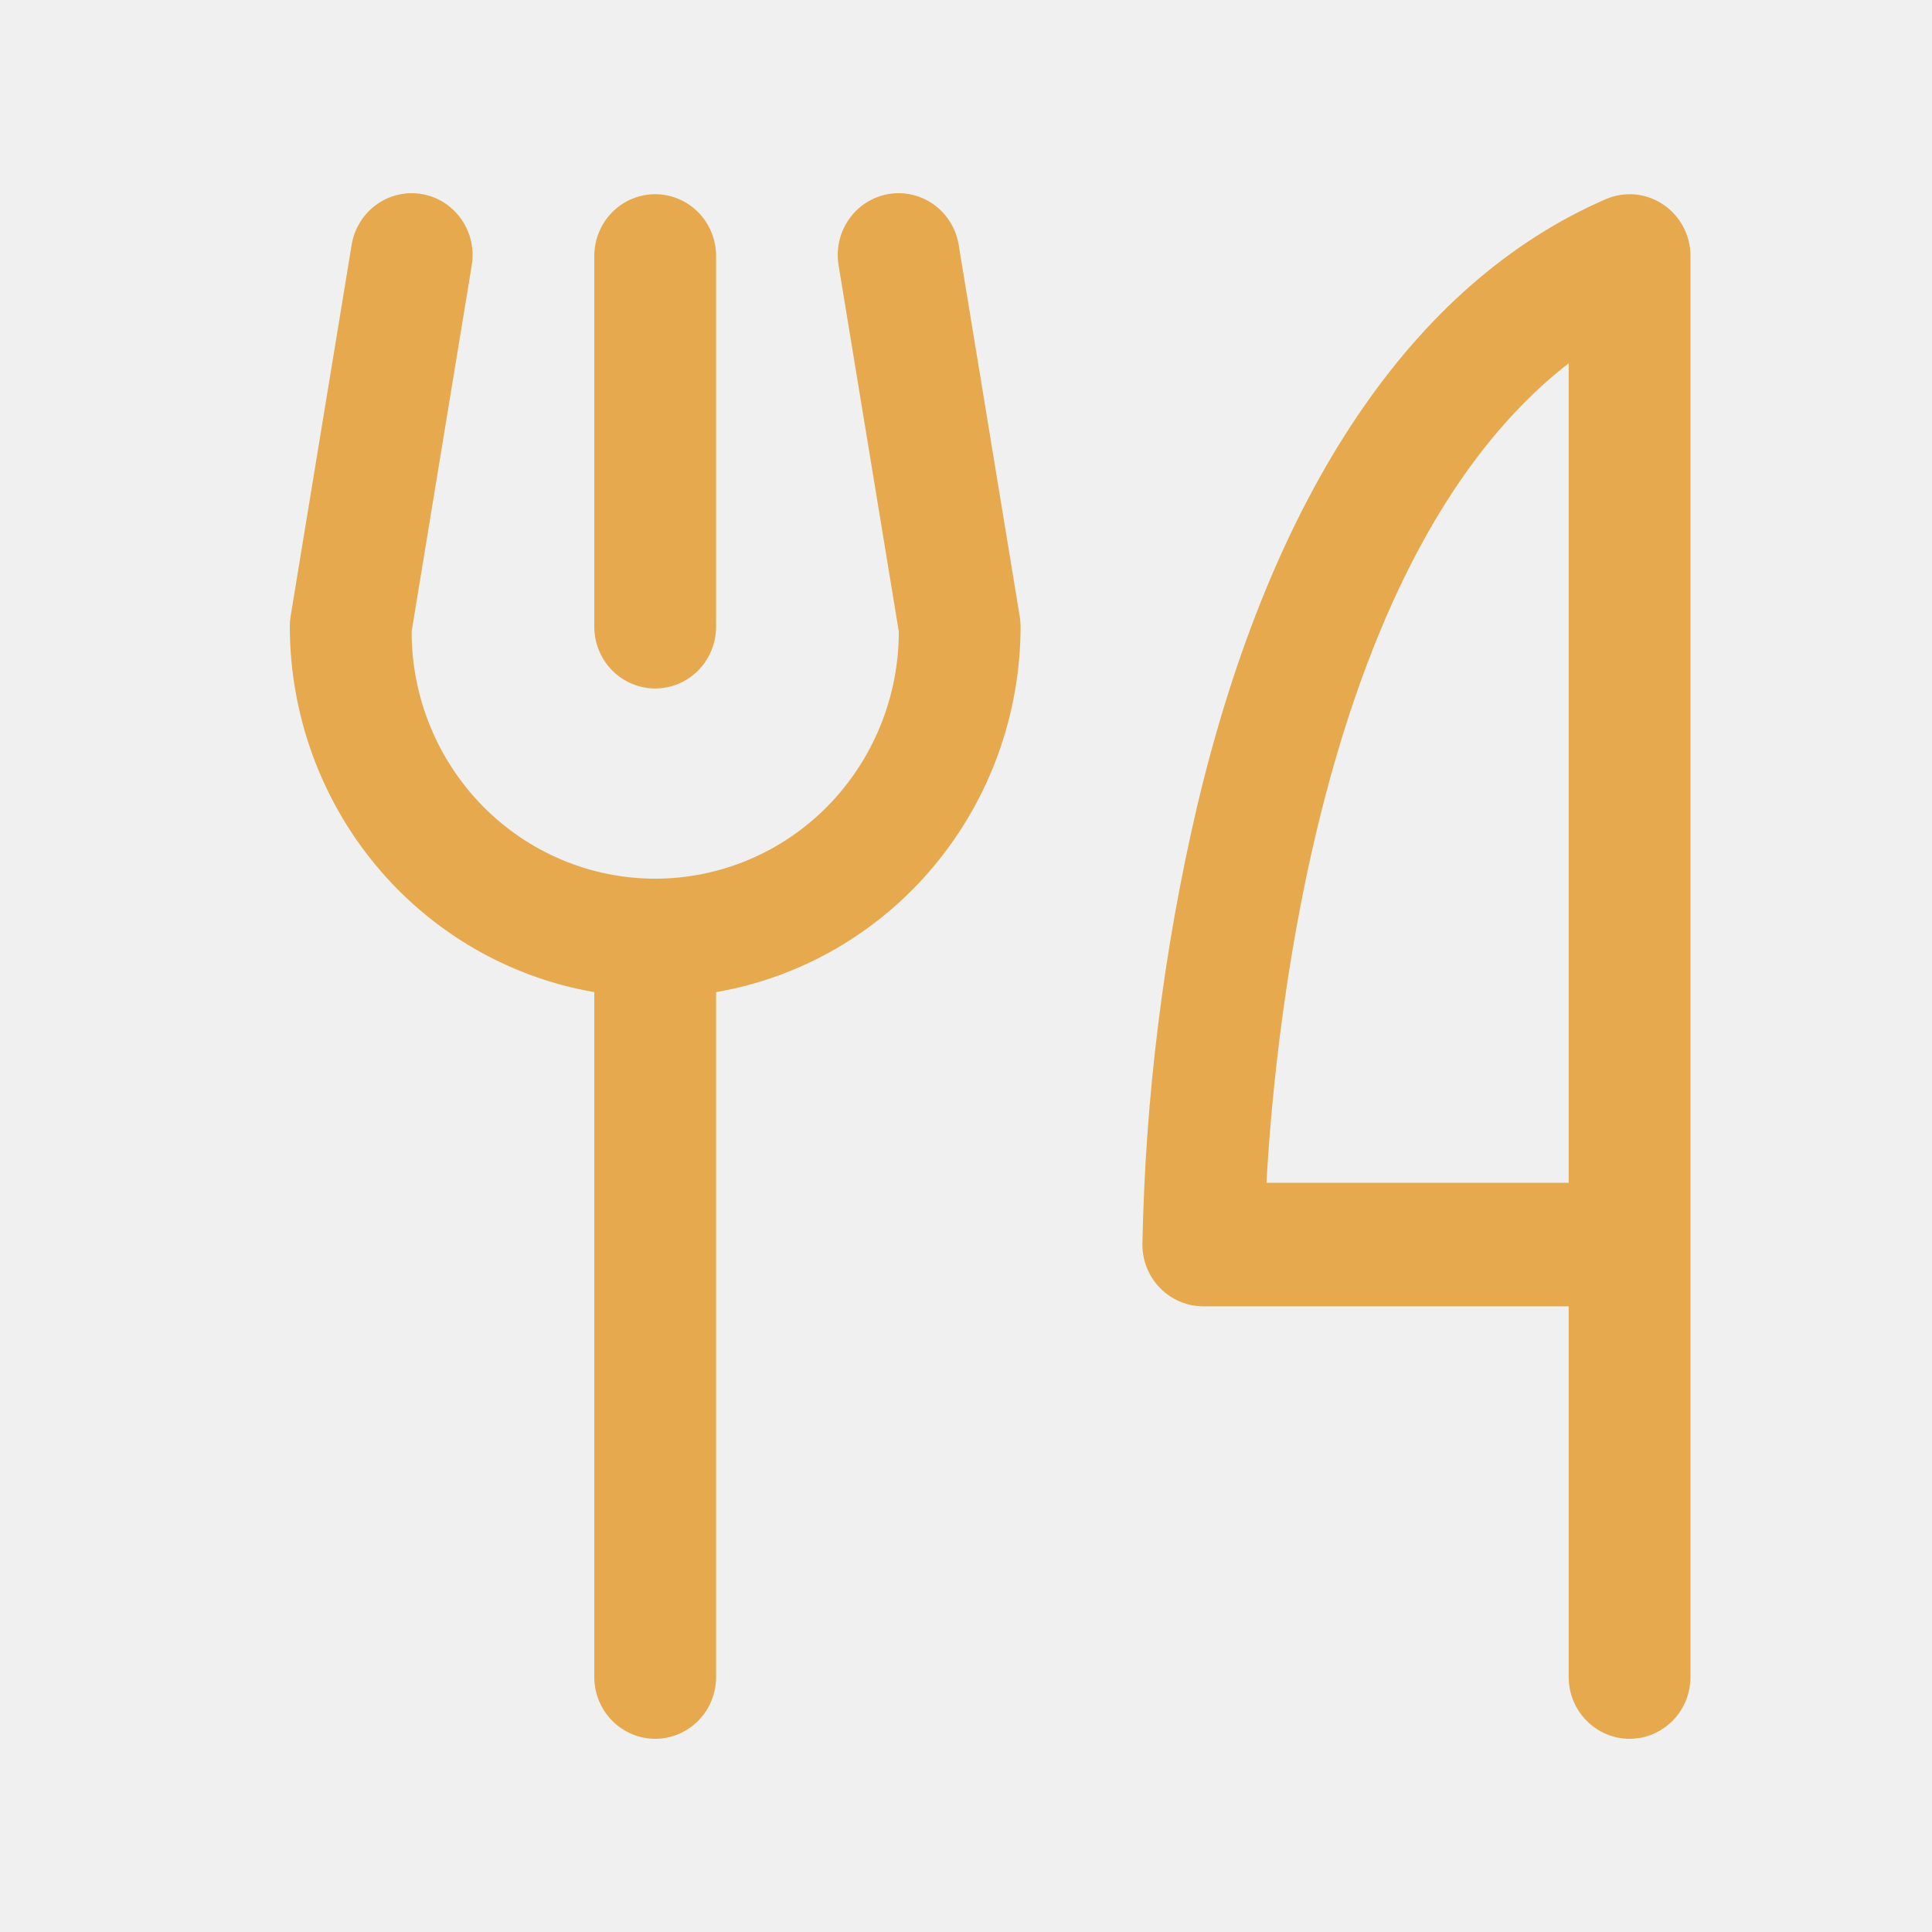
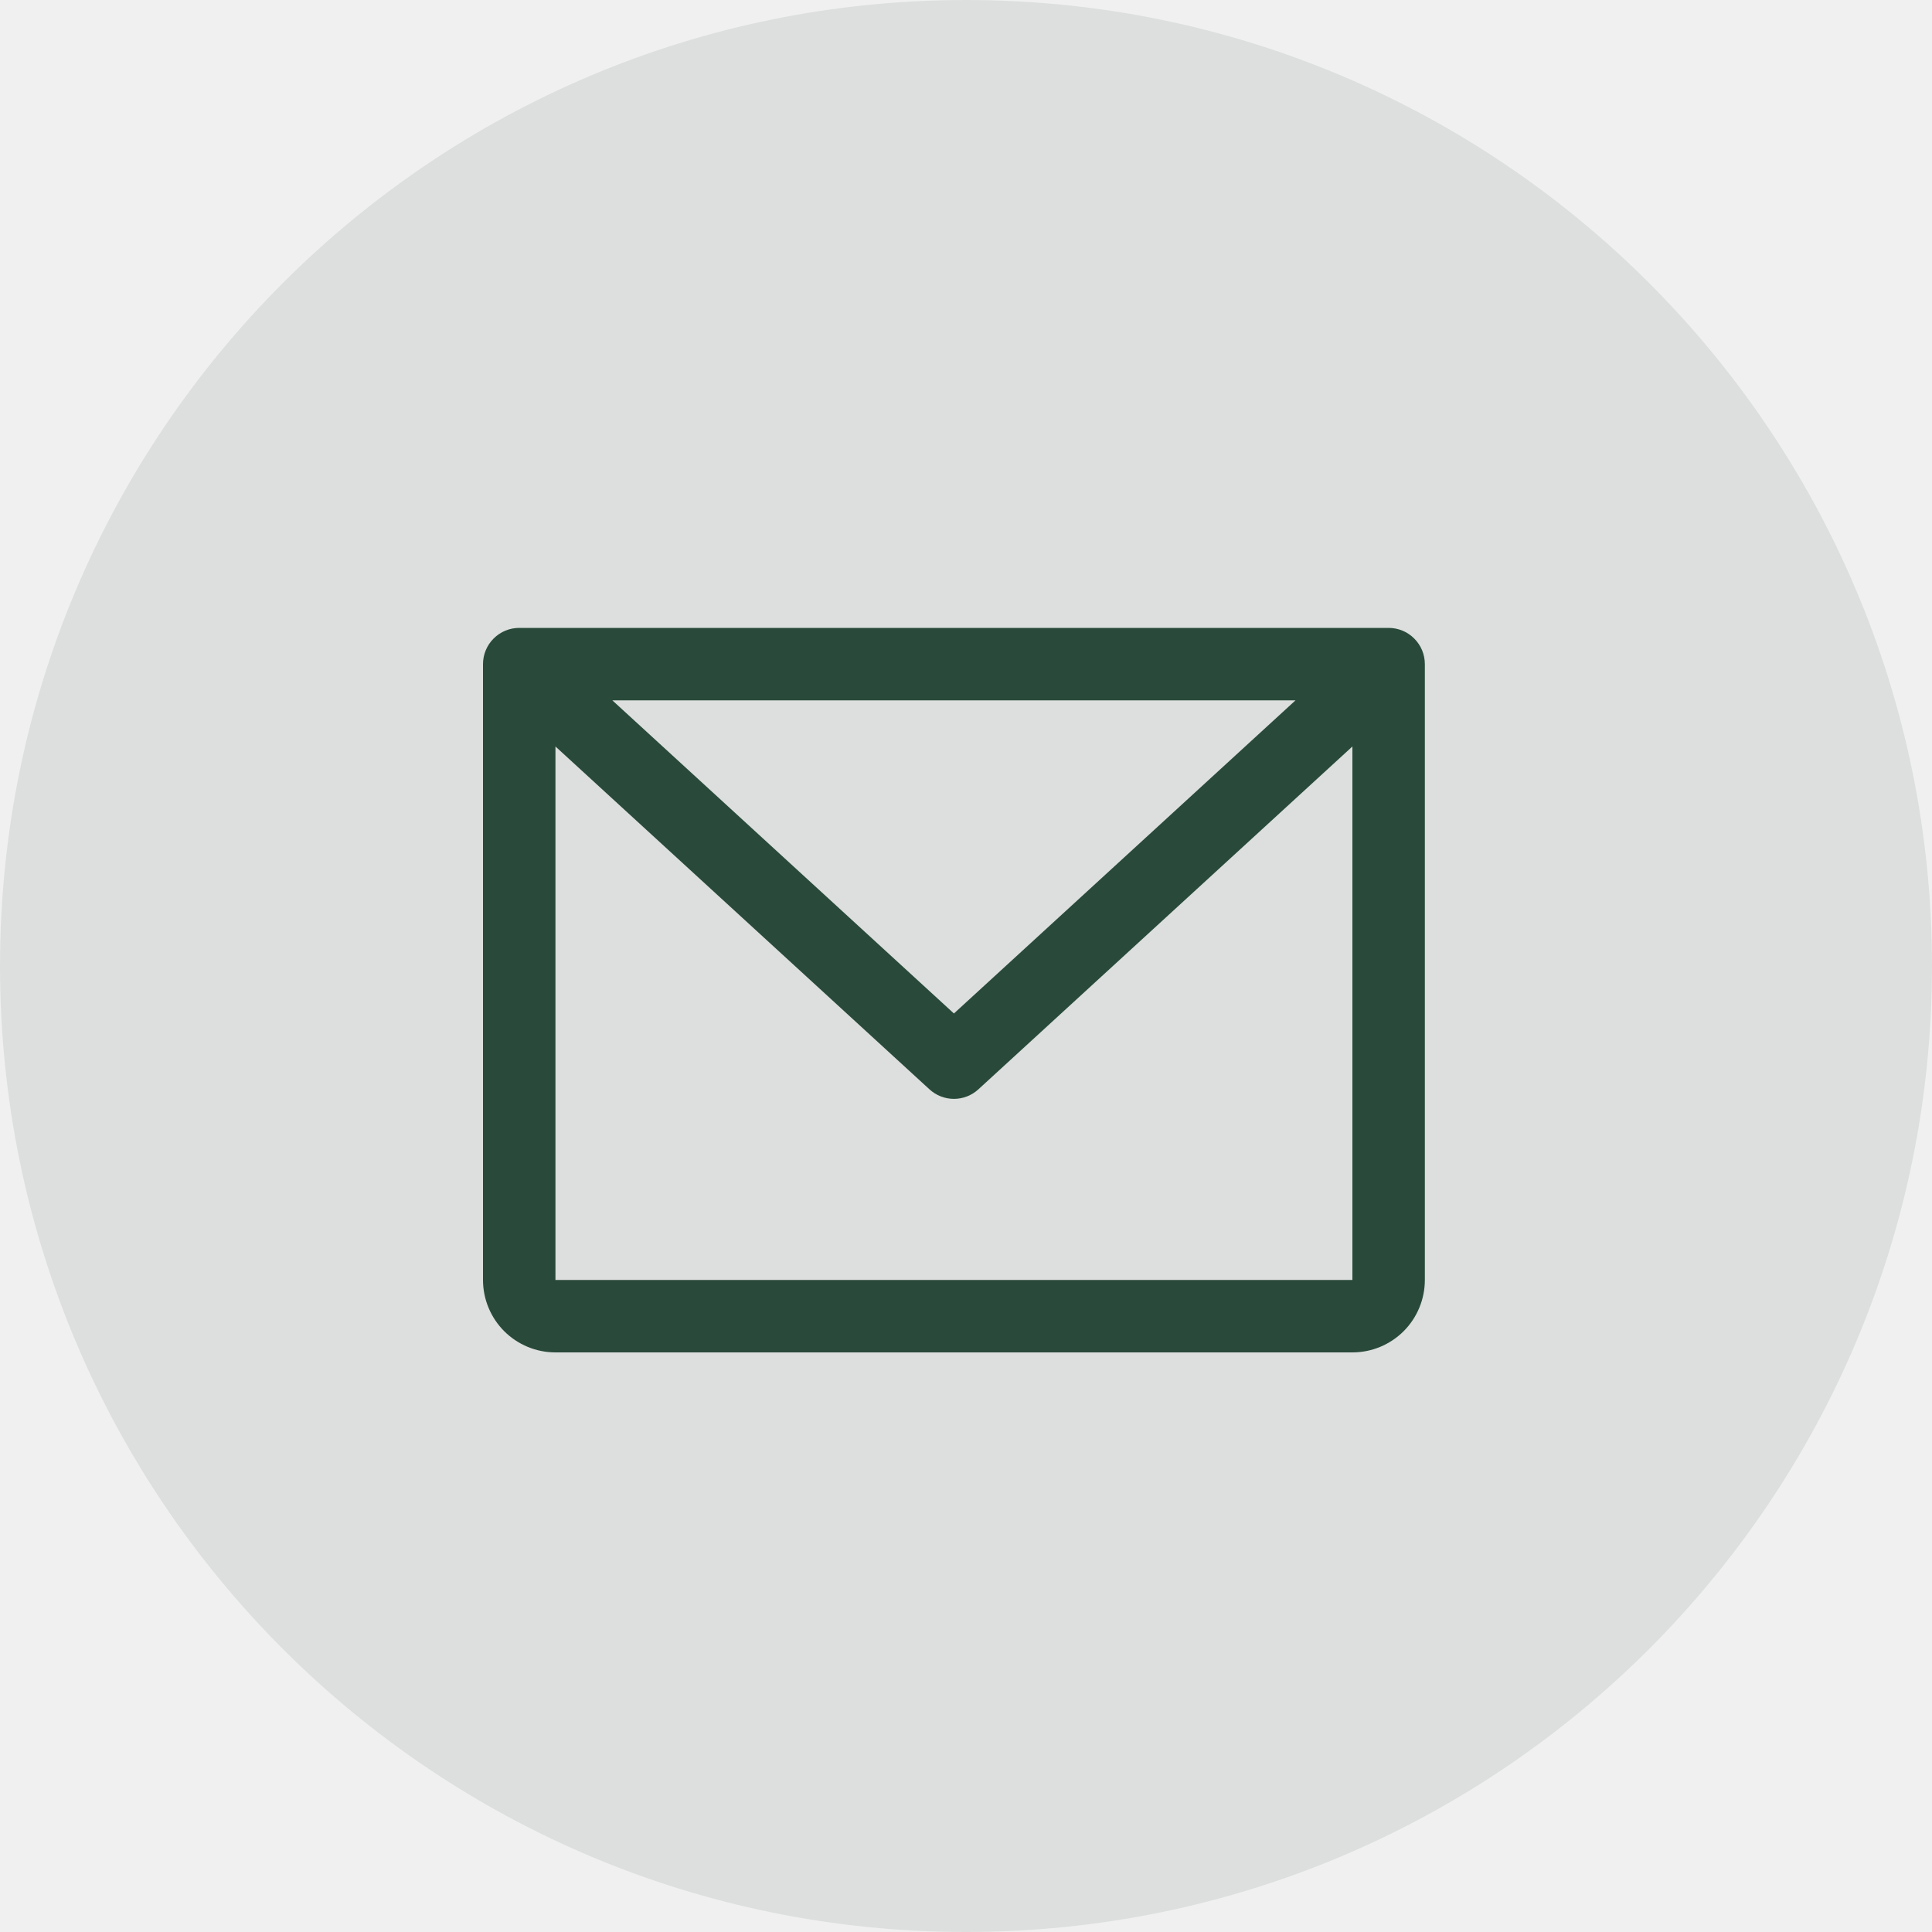
<svg xmlns="http://www.w3.org/2000/svg" width="40" height="40" viewBox="0 0 40 40" fill="none">
-   <path d="M12.304 12.975V5.3C12.304 4.961 12.437 4.635 12.674 4.395C12.91 4.156 13.231 4.021 13.565 4.021C13.9 4.021 14.22 4.156 14.457 4.395C14.693 4.635 14.826 4.961 14.826 5.3V12.975C14.826 13.314 14.693 13.64 14.457 13.88C14.22 14.119 13.9 14.254 13.565 14.254C13.231 14.254 12.91 14.119 12.674 13.88C12.437 13.64 12.304 13.314 12.304 12.975ZM35 5.3V34.721C35 35.06 34.867 35.386 34.631 35.625C34.394 35.865 34.074 36 33.739 36C33.405 36 33.084 35.865 32.848 35.625C32.611 35.386 32.478 35.06 32.478 34.721V27.046H24.913C24.579 27.046 24.258 26.911 24.021 26.671C23.785 26.431 23.652 26.106 23.652 25.767C23.711 22.703 24.092 19.654 24.79 16.672C26.331 10.197 29.254 5.858 33.243 4.125C33.434 4.041 33.644 4.008 33.851 4.026C34.059 4.045 34.259 4.116 34.433 4.233C34.607 4.349 34.75 4.507 34.849 4.694C34.948 4.88 35 5.088 35 5.3ZM32.478 7.522C27.408 11.451 26.415 21.021 26.221 24.488H32.478V7.522ZM19.852 5.09C19.828 4.923 19.77 4.761 19.683 4.616C19.597 4.471 19.482 4.345 19.347 4.245C19.211 4.145 19.058 4.073 18.895 4.034C18.732 3.995 18.563 3.989 18.398 4.017C18.233 4.045 18.075 4.106 17.933 4.197C17.791 4.287 17.669 4.406 17.573 4.545C17.477 4.684 17.409 4.841 17.373 5.007C17.338 5.173 17.335 5.344 17.365 5.511L18.609 13.076C18.609 14.433 18.077 15.734 17.131 16.694C16.186 17.653 14.903 18.192 13.565 18.192C12.228 18.192 10.945 17.653 9.999 16.694C9.053 15.734 8.522 14.433 8.522 13.076L9.764 5.511C9.794 5.344 9.791 5.173 9.756 5.007C9.72 4.841 9.652 4.684 9.556 4.545C9.46 4.406 9.337 4.287 9.196 4.197C9.054 4.106 8.896 4.045 8.731 4.017C8.566 3.989 8.397 3.995 8.234 4.034C8.071 4.073 7.917 4.145 7.782 4.245C7.647 4.345 7.532 4.471 7.446 4.616C7.359 4.761 7.301 4.923 7.277 5.09L6.016 12.765C6.005 12.835 6 12.905 6 12.975C6.003 14.788 6.637 16.541 7.79 17.926C8.944 19.311 10.543 20.237 12.304 20.541V34.721C12.304 35.06 12.437 35.386 12.674 35.625C12.91 35.865 13.231 36 13.565 36C13.9 36 14.22 35.865 14.457 35.625C14.693 35.386 14.826 35.06 14.826 34.721V20.541C16.588 20.237 18.187 19.311 19.34 17.926C20.494 16.541 21.128 14.788 21.13 12.975C21.13 12.905 21.124 12.835 21.113 12.765L19.852 5.09Z" fill="#E6A94E" />
+   <g clip-path="url(#clip0_556_78)">
+     <circle opacity="0.1" cx="20" cy="20" r="20" fill="#294A3A" />
+     <path d="M28.75 13H10.75C10.551 13 10.36 13.079 10.22 13.22C10.079 13.36 10 13.551 10 13.75V26.5C10 26.898 10.158 27.279 10.439 27.561C10.721 27.842 11.102 28 11.5 28H28C28.398 28 28.779 27.842 29.061 27.561C29.342 27.279 29.5 26.898 29.5 26.5V13.75C29.5 13.551 29.421 13.36 29.28 13.22C29.14 13.079 28.949 13 28.75 13ZM26.822 14.5L19.75 20.983L12.678 14.5H26.822ZM28 26.5H11.5V15.455L19.243 22.553C19.381 22.68 19.562 22.751 19.75 22.751C19.938 22.751 20.119 22.68 20.257 22.553L28 15.455V26.5Z" fill="#294A3A" />
+   </g>
+   <defs>
+     <clipPath id="clip0_556_78">
+       <rect width="40" height="40" fill="white" />
+     </clipPath>
+   </defs>
</svg>
